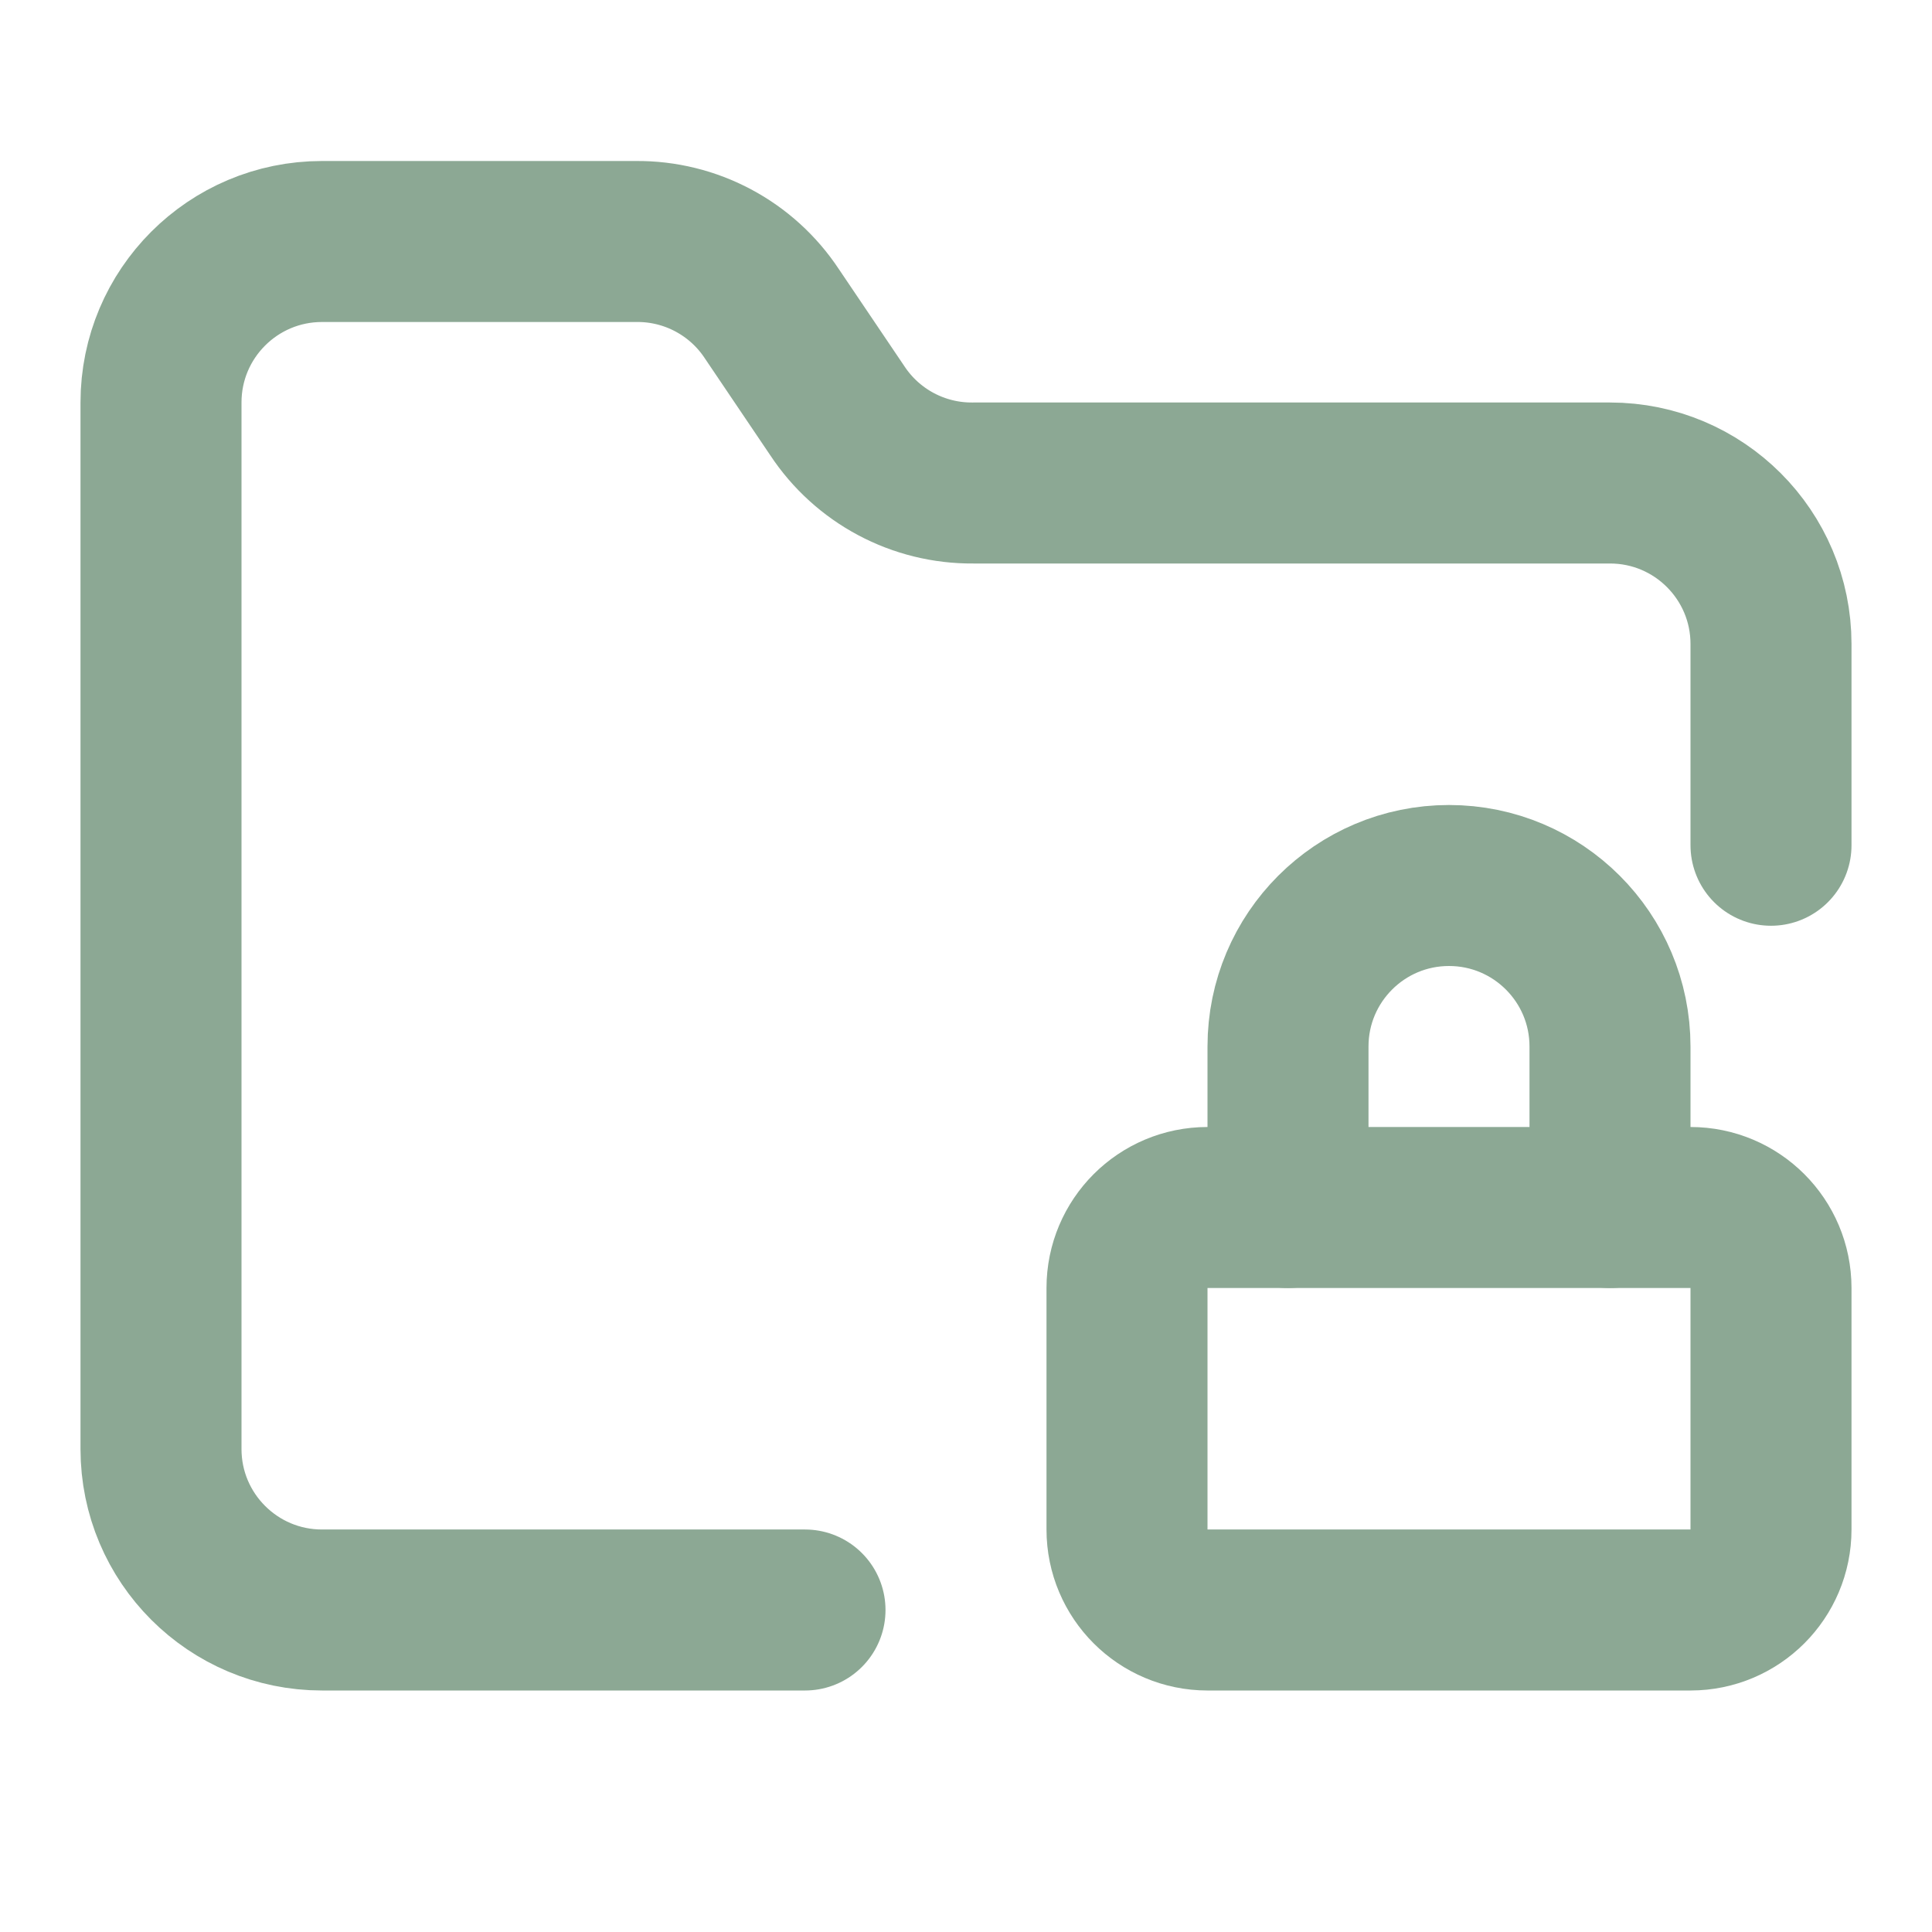
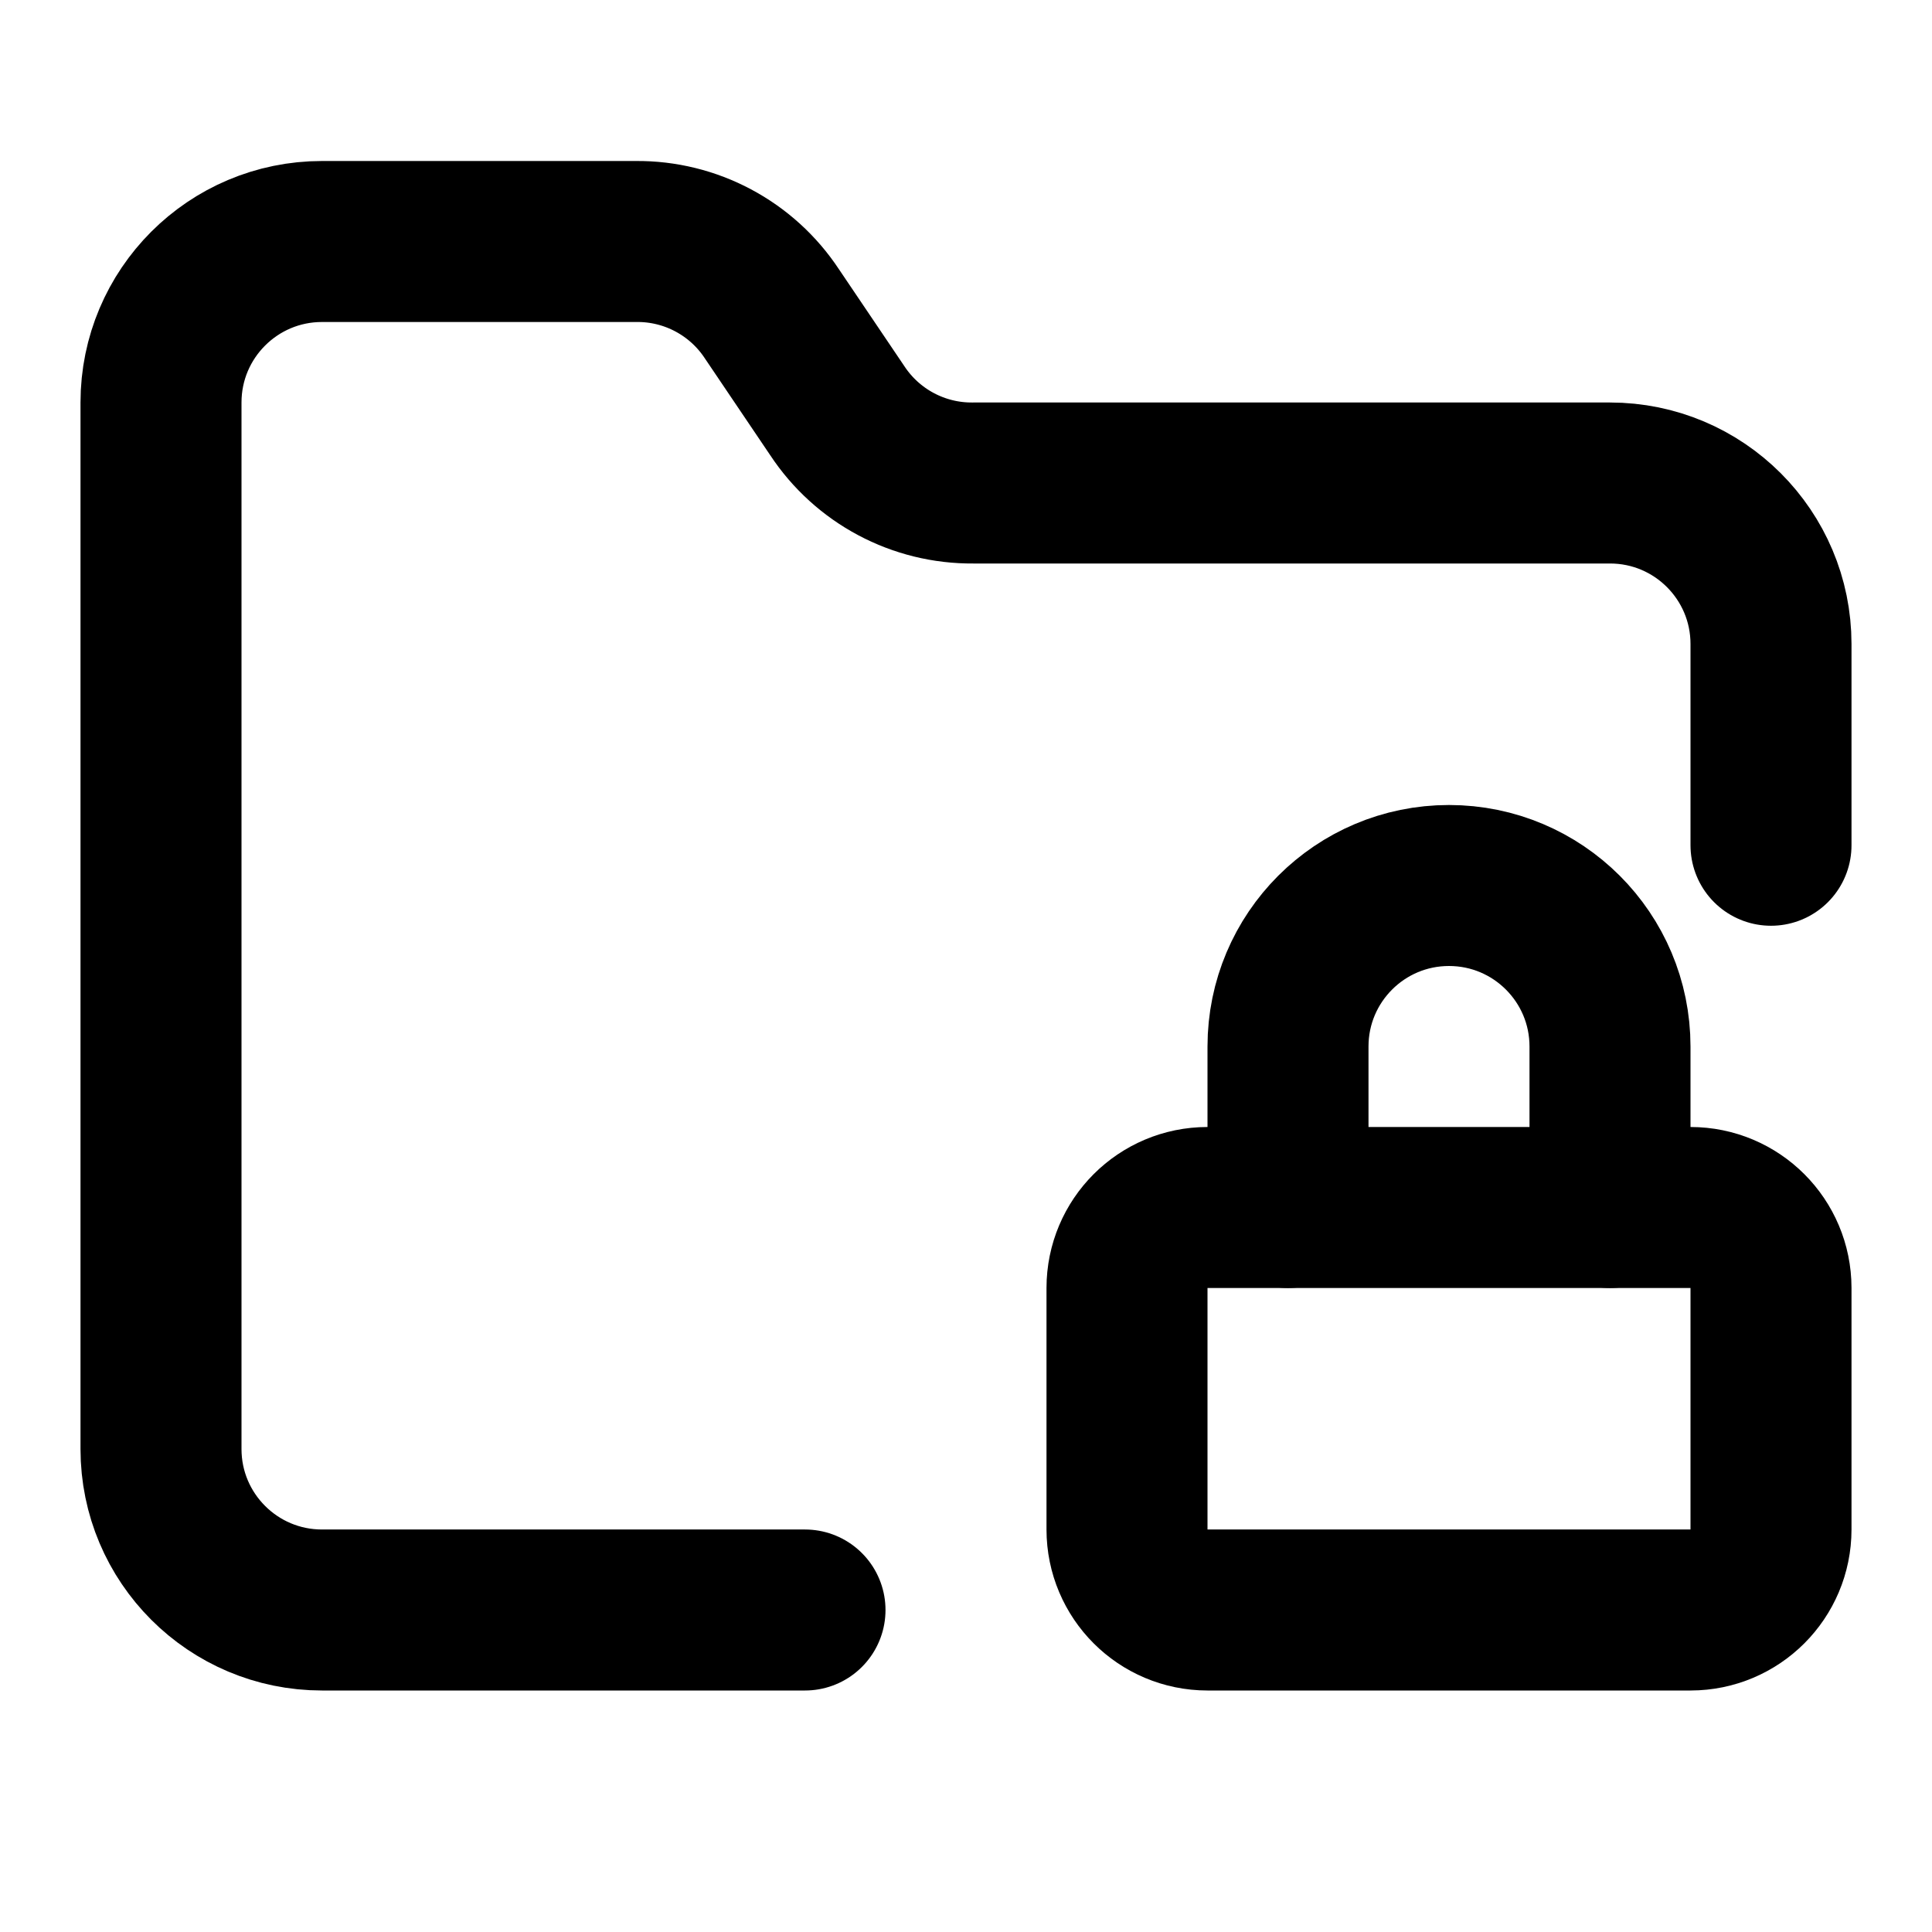
- <svg xmlns="http://www.w3.org/2000/svg" viewBox="0 0 24 24" fill="none" stroke="#8ca894" stroke-width="2" stroke-linecap="round" stroke-linejoin="round">
+ <svg xmlns="http://www.w3.org/2000/svg" viewBox="0 0 24 24" fill="none" stroke="currentColor" stroke-width="2" stroke-linecap="round" stroke-linejoin="round">
  <path d="M10 20H4a2 2 0 0 1-2-2V5a2 2 0 0 1 2-2h3.9a2 2 0 0 1 1.69.9l.81 1.2a2 2 0 0 0 1.69.9H20a2 2 0 0 1 2 2v2.5" />
  <rect width="8" height="5" x="14" y="15" rx="1" />
  <path d="M16 15v-2a2 2 0 1 1 4 0v2" />
</svg>
